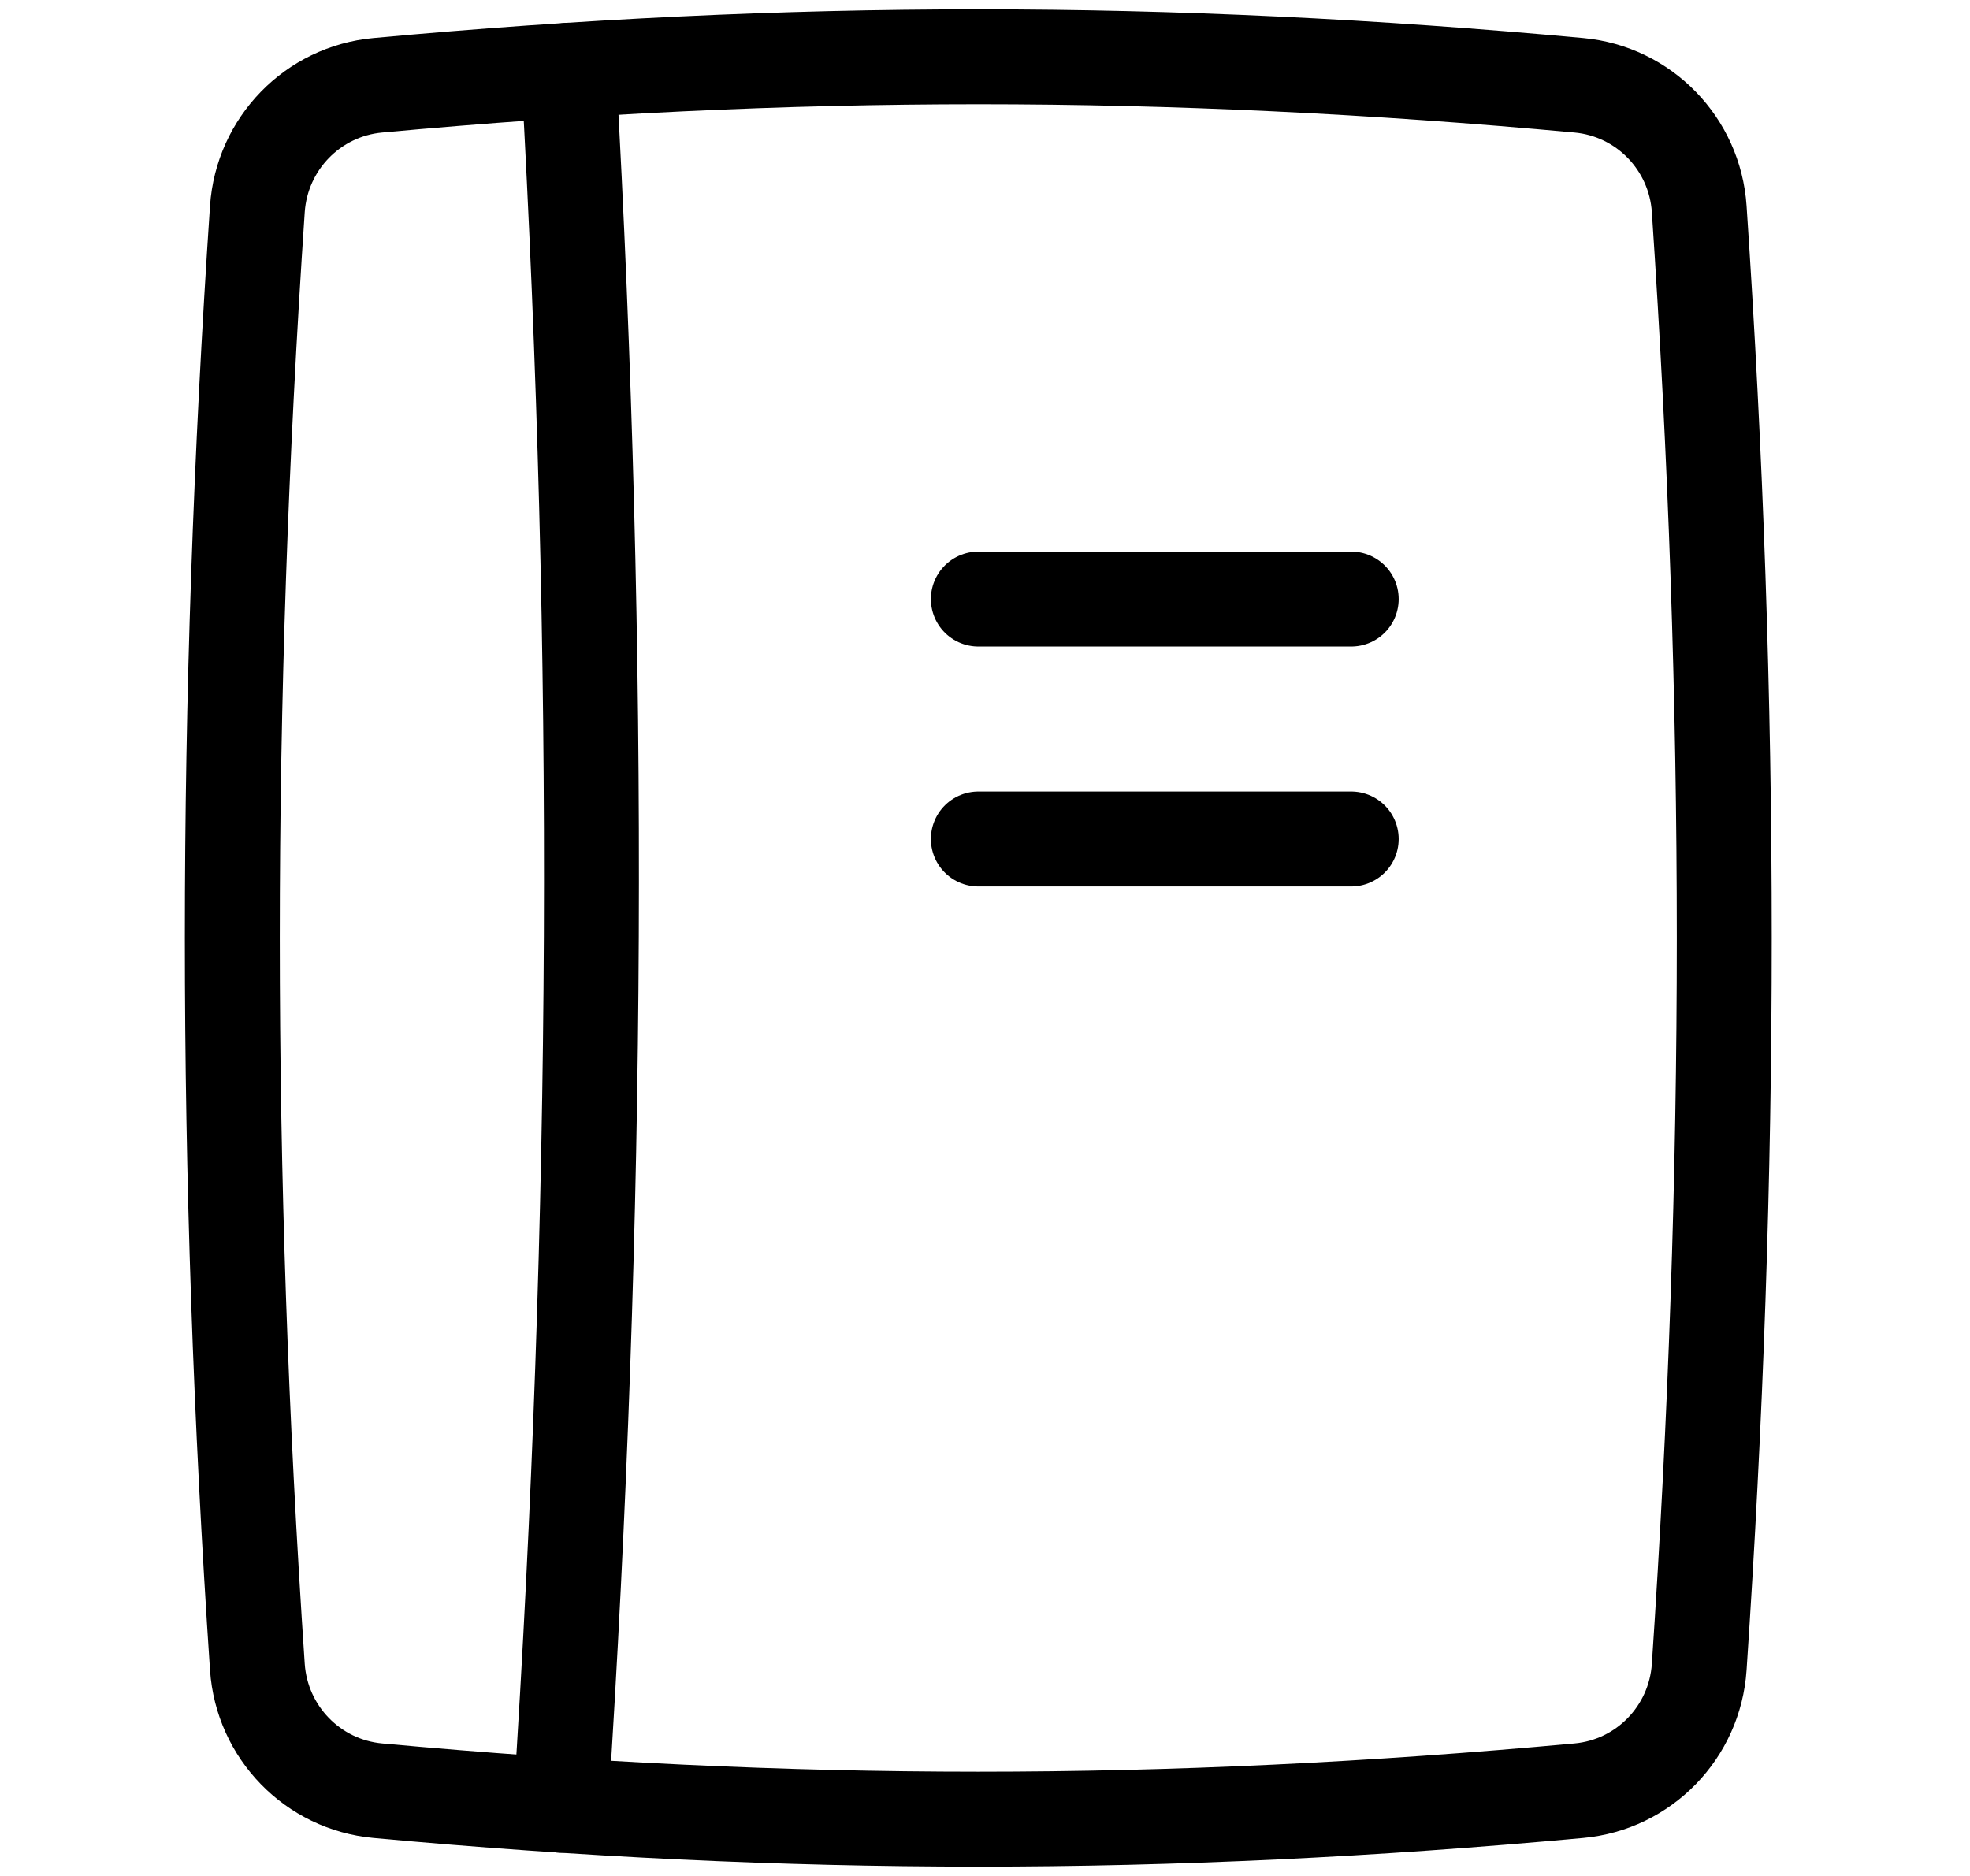
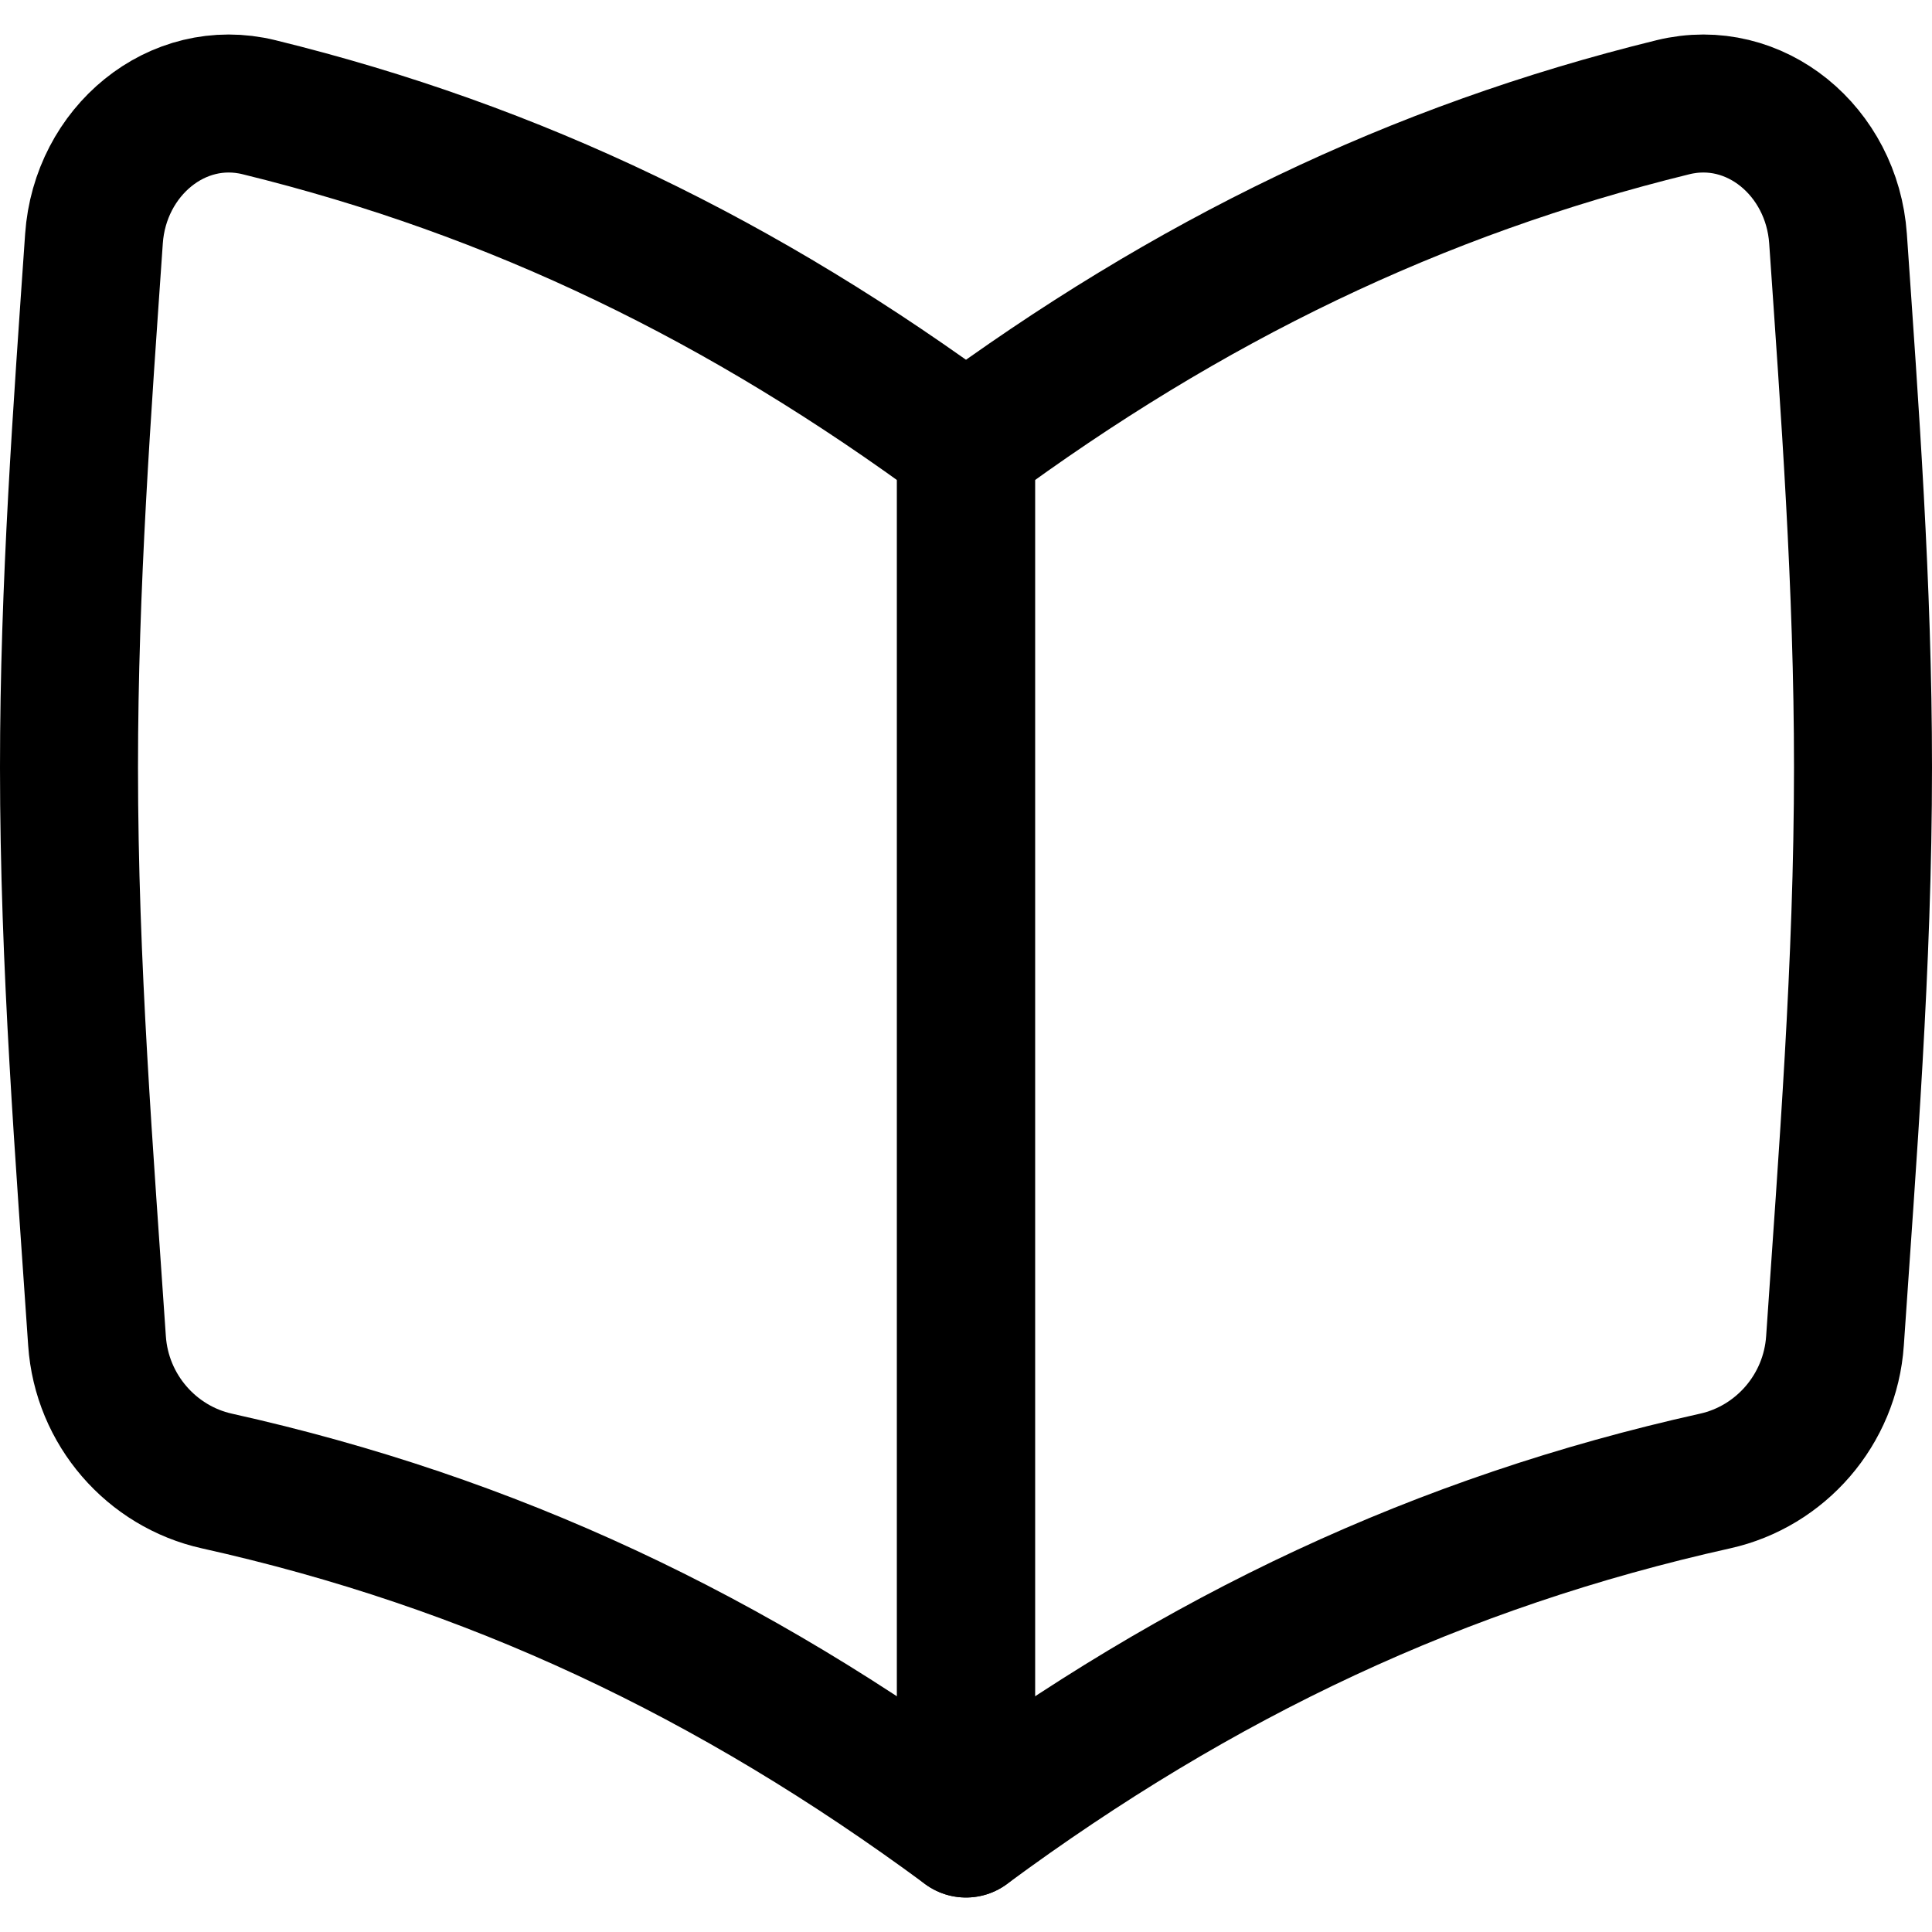
- <svg xmlns="http://www.w3.org/2000/svg" clip-rule="evenodd" fill-rule="evenodd" stroke-linecap="round" stroke-linejoin="round" viewBox="0 0 21 20">
-   <g fill="none" stroke="currentColor" transform="matrix(1.0119 0 0 1.0119 -.124057 -.118957)">
-     <path d="m2.834 17.681c.047.687.583 1.24 1.269 1.303 4.34.4 8.311.4 12.652 0 .686-.063 1.222-.616 1.268-1.303.352-5.228.352-10.134 0-15.362-.046-.687-.582-1.24-1.268-1.303-4.341-.4-8.312-.4-12.652 0-.686.063-1.222.616-1.269 1.303-.352 5.228-.352 10.134 0 15.362z" />
-     <path d="m10.429 6.429h3.928" />
-     <path d="m10.429 8.957h3.928" />
-     <path d="m6.112.858c.347 6.173.32 12.062-.082 18.279" />
+ <svg xmlns="http://www.w3.org/2000/svg" fill="none" viewBox="0 0 14 14" id="Open-Book--Streamline-Flex">
+   <g id="open-book--content-books-book-open">
+     <path id="Intersect" stroke="currentColor" stroke-linecap="round" stroke-linejoin="round" d="M0.5 5.561C0.5 4.244 0.596 2.962 0.681 1.729 0.725 1.097 1.283 0.631 1.877 0.777 3.74 1.234 5.387 2.033 7 3.224V13.25c-1.7 -1.255 -3.439 -2.075 -5.428 -2.518 -0.473 -0.105 -0.835 -0.515 -0.869 -1.016C0.613 8.384 0.5 6.993 0.5 5.561Z" stroke-width="1" />
+     <path id="Intersect_2" stroke="currentColor" stroke-linecap="round" stroke-linejoin="round" d="M13.5 5.561c0 -1.317 -0.096 -2.599 -0.181 -3.832 -0.044 -0.632 -0.601 -1.098 -1.196 -0.952 -1.862 0.457 -3.51 1.256 -5.123 2.447V13.25c1.7 -1.255 3.439 -2.075 5.428 -2.518 0.473 -0.105 0.835 -0.515 0.869 -1.016 0.09 -1.331 0.203 -2.723 0.203 -4.155Z" stroke-width="1" />
  </g>
</svg>
